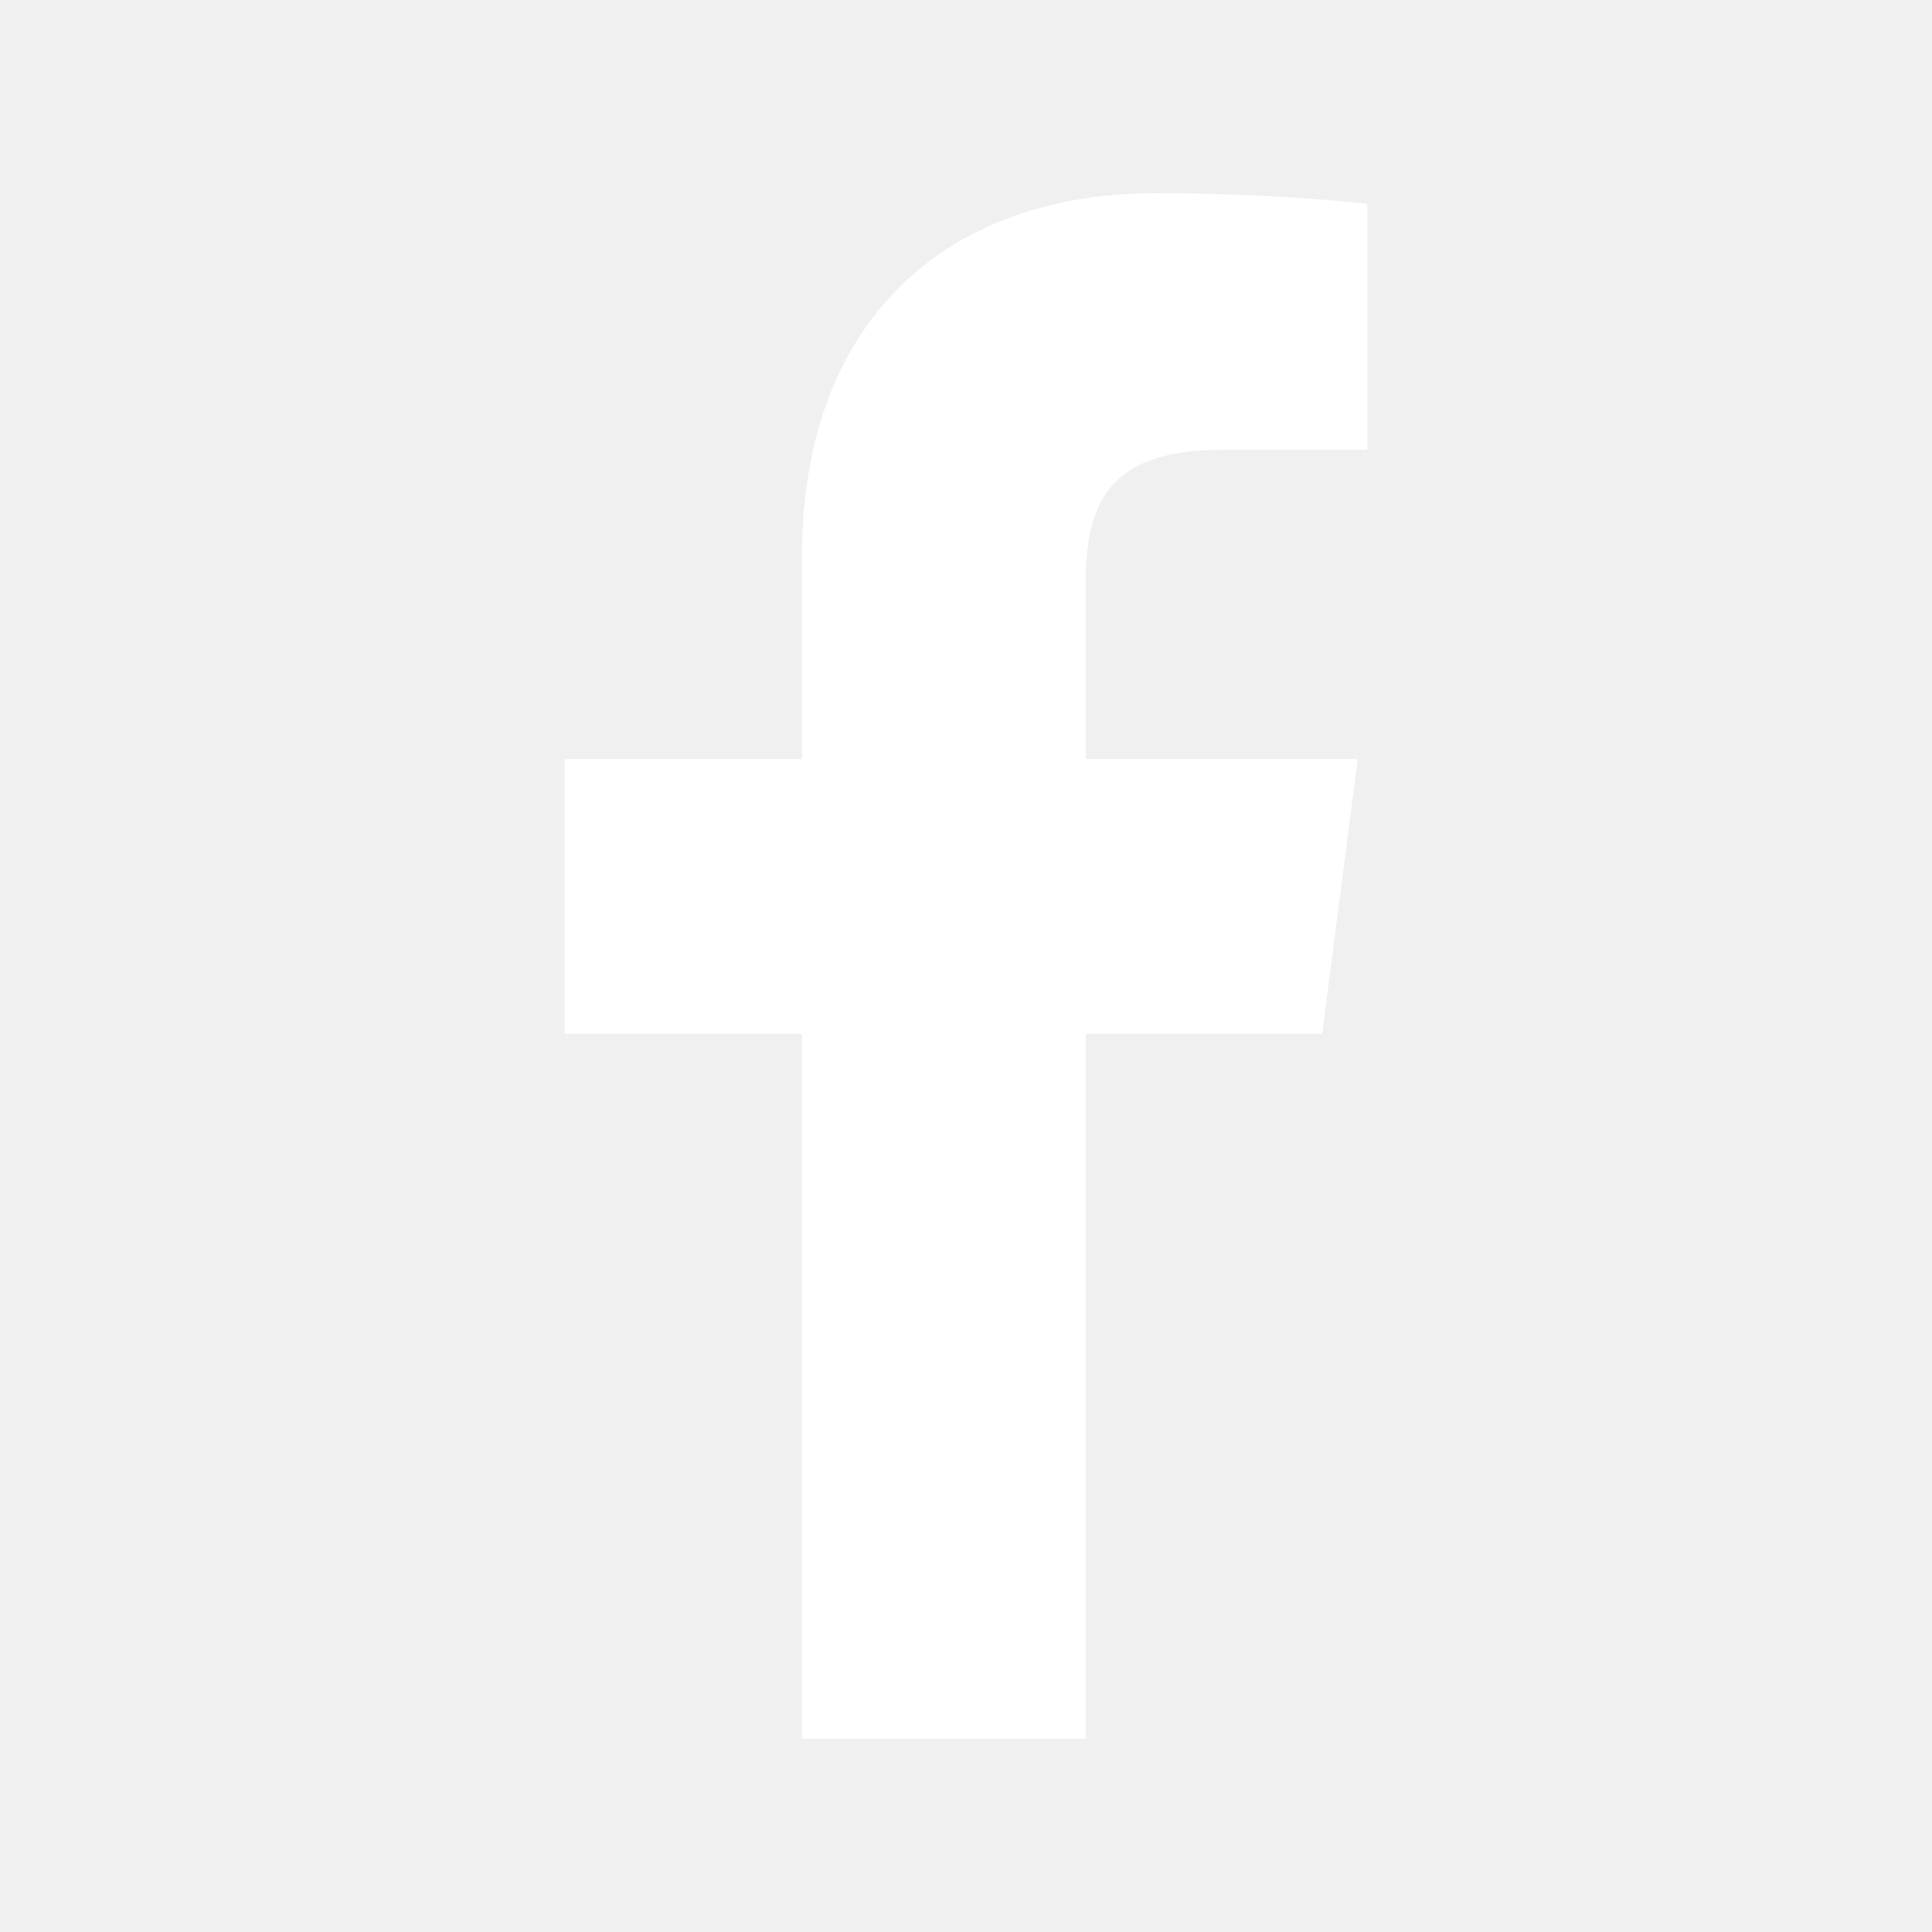
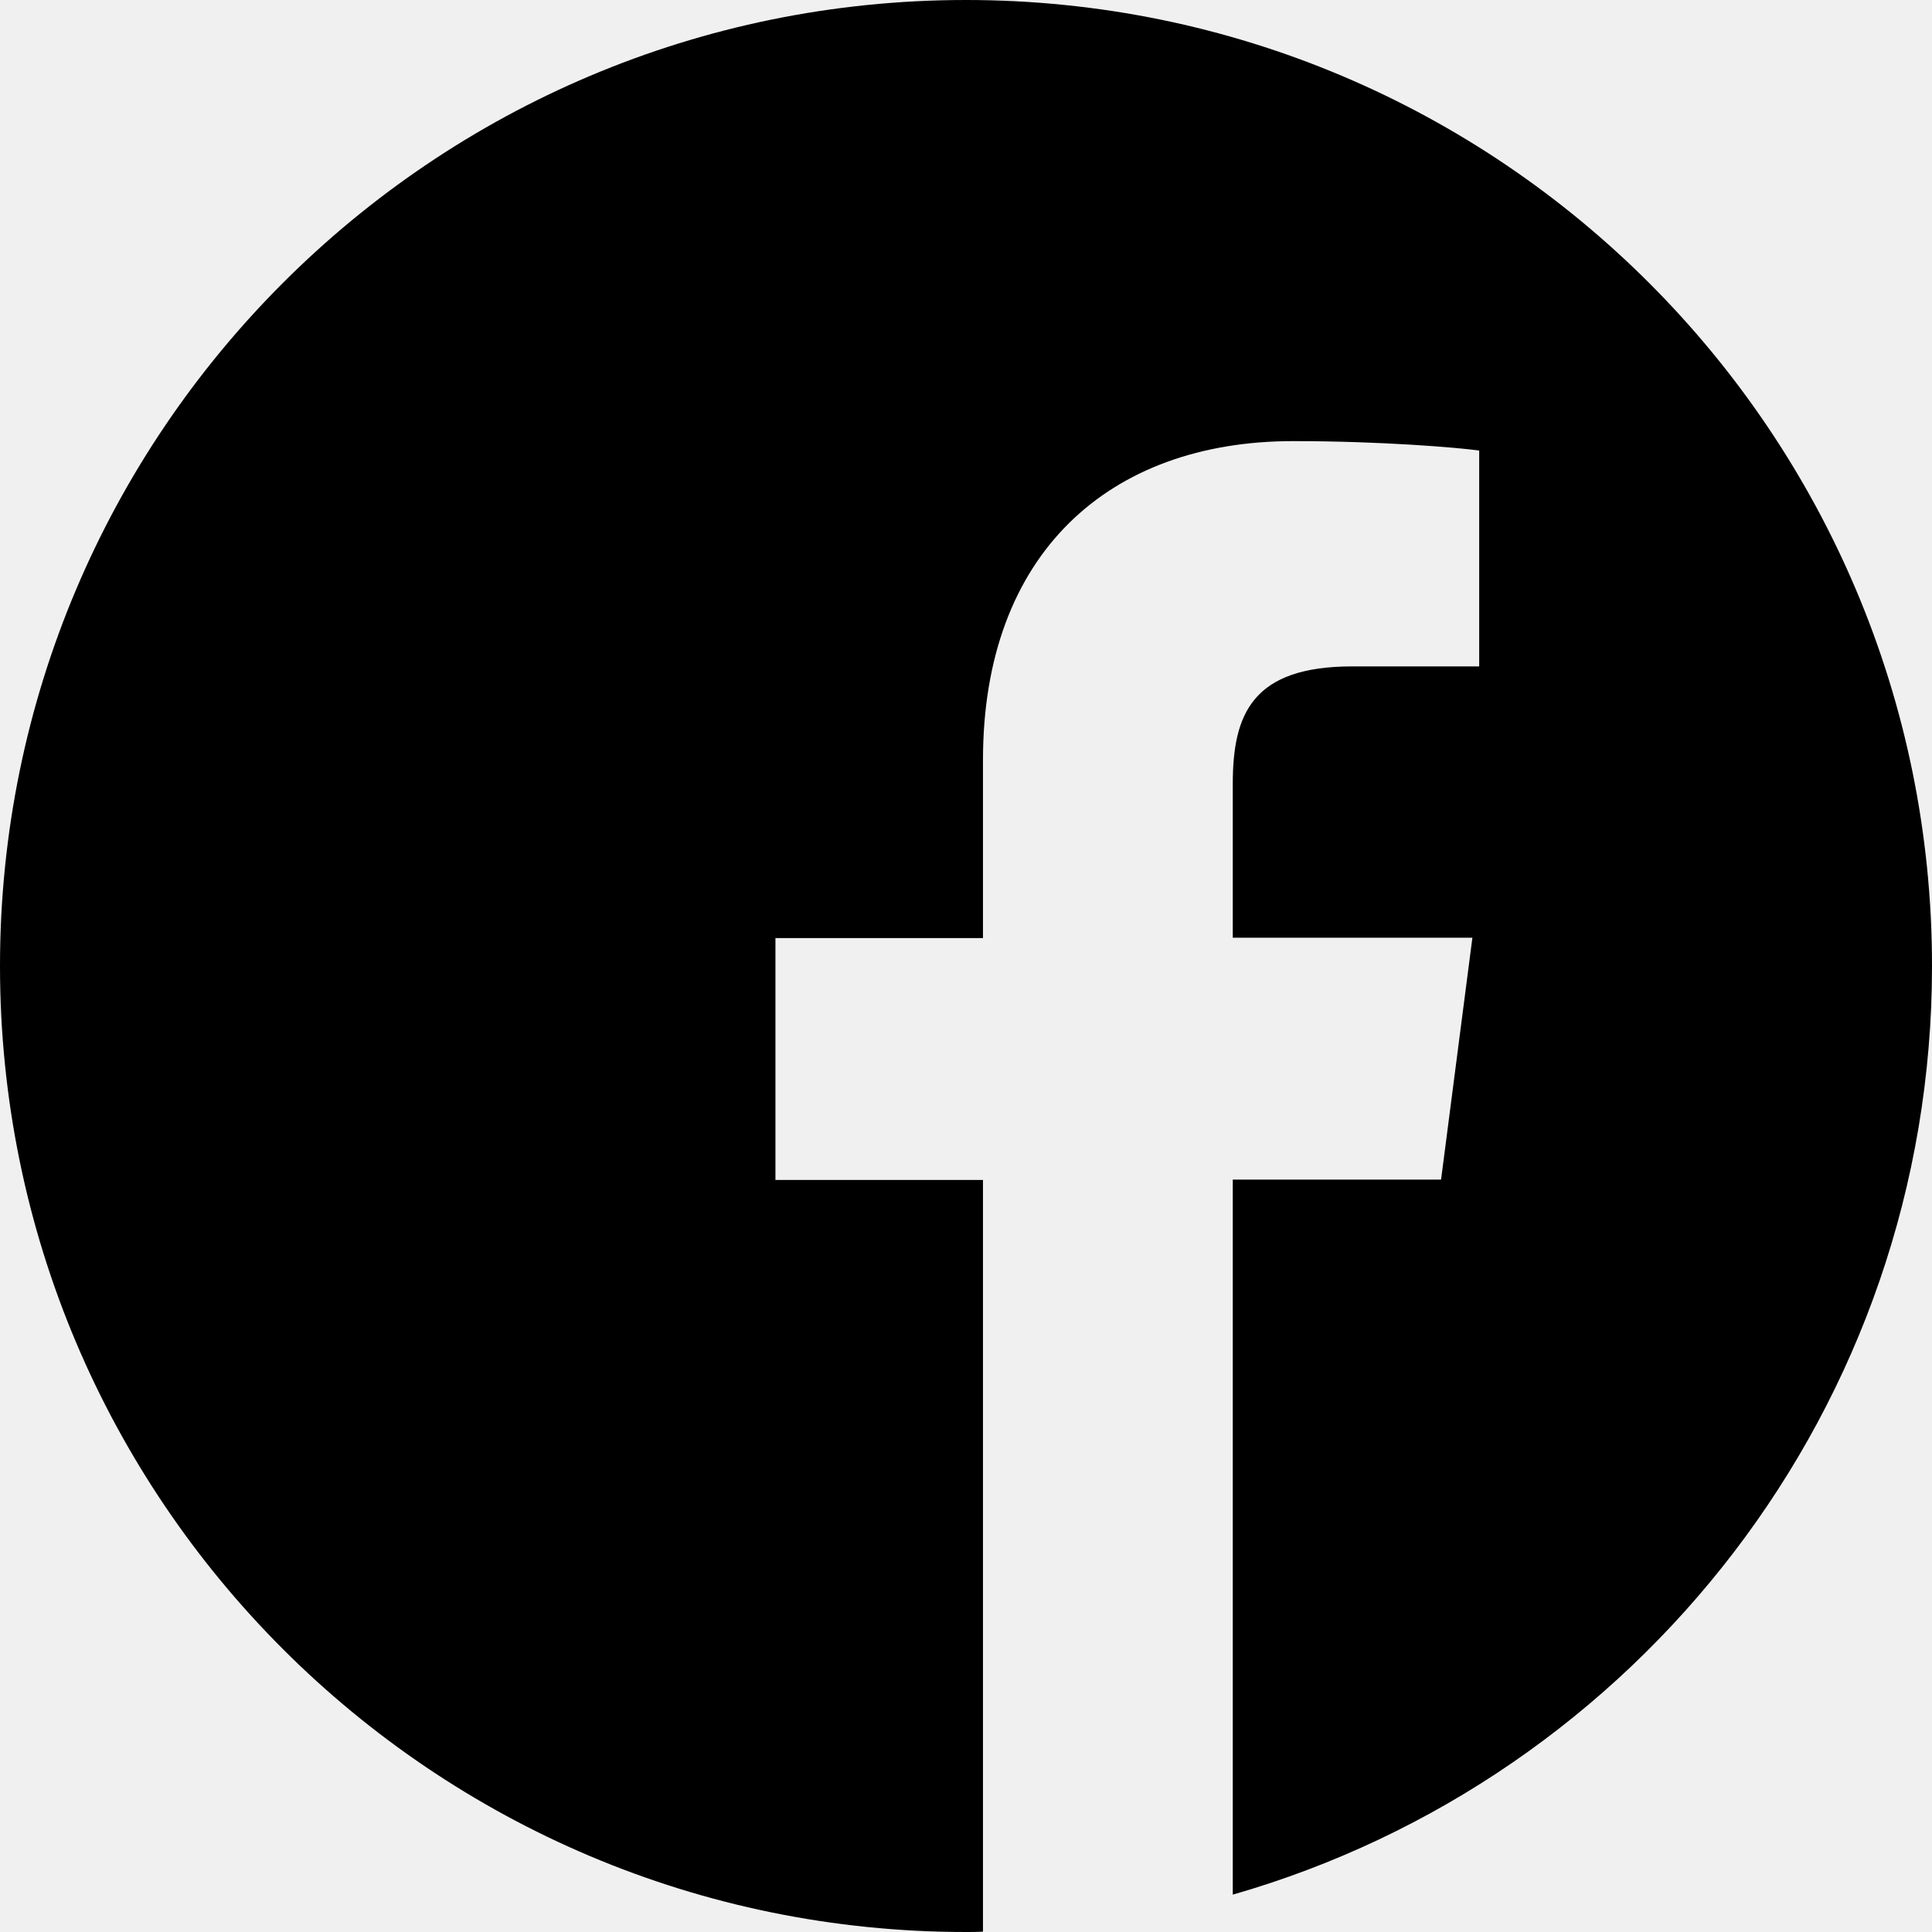
- <svg xmlns="http://www.w3.org/2000/svg" version="1.1" width="512" height="512" x="0" y="0" viewBox="0 0 155.139 155.139" style="enable-background:new 0 0 512 512" xml:space="preserve" class="">
-   <g transform="matrix(0.8,0,0,0.8,15.5139,15.5139)">
-     <path d="M89.584 155.139V84.378h23.742l3.562-27.585H89.584V39.184c0-7.984 2.208-13.425 13.67-13.425l14.595-.006V1.08C115.325.752 106.661 0 96.577 0 75.52 0 61.104 12.853 61.104 36.452v20.341H37.29v27.585h23.814v70.761h28.48z" style="" fill="#ffffff" data-original="#010002" class="" opacity="1" />
+ <svg xmlns="http://www.w3.org/2000/svg" version="1.1" width="512" height="512" x="0" y="0" viewBox="0 0 512 512" style="enable-background:new 0 0 512 512" xml:space="preserve" class="">
+   <g>
+     <path d="M512 256C512 114.6 397.4 0 256 0S0 114.6 0 256s114.6 256 256 256c1.5 0 3 0 4.5-.1V312.7h-55v-64.1h55v-47.2c0-54.7 33.4-84.5 82.2-84.5 23.4 0 43.5 1.7 49.3 2.5v57.2h-33.6c-26.5 0-31.7 12.6-31.7 31.1v40.8h63.5l-8.3 64.1h-55.2v189.5C433.7 471.4 512 372.9 512 256z" fill="#000000" opacity="1" data-original="#000000" class="" />
  </g>
</svg>
